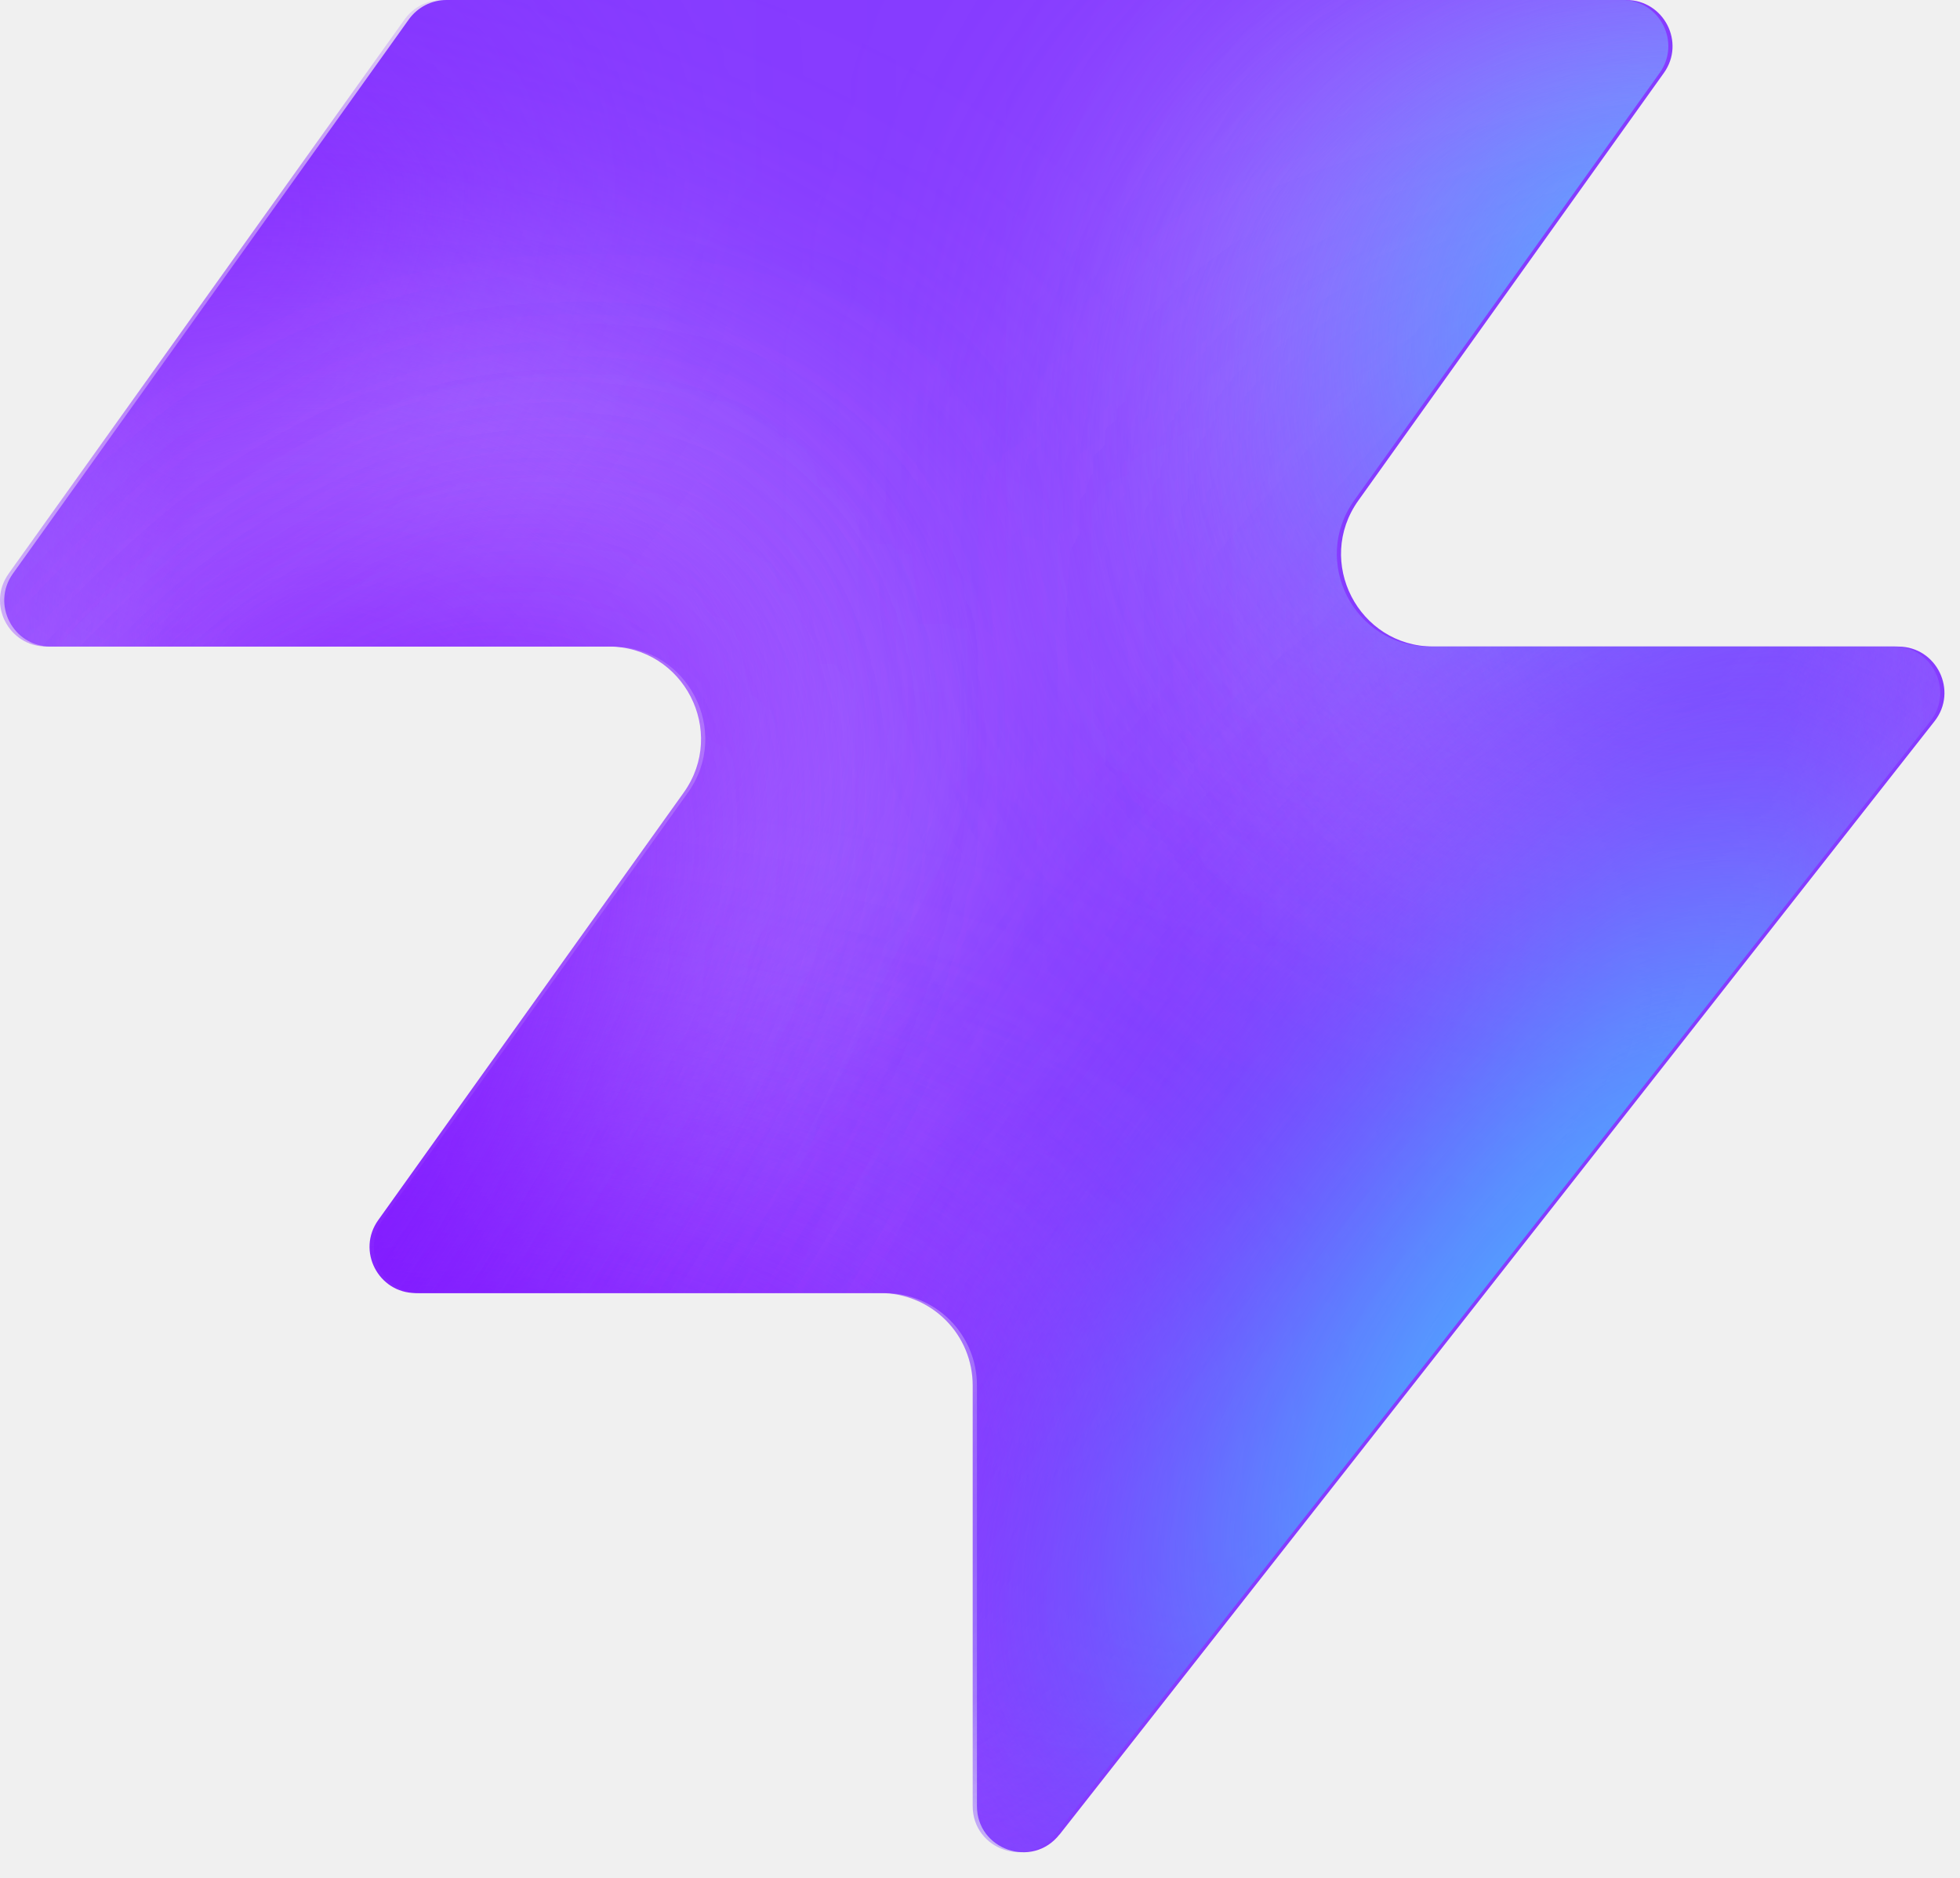
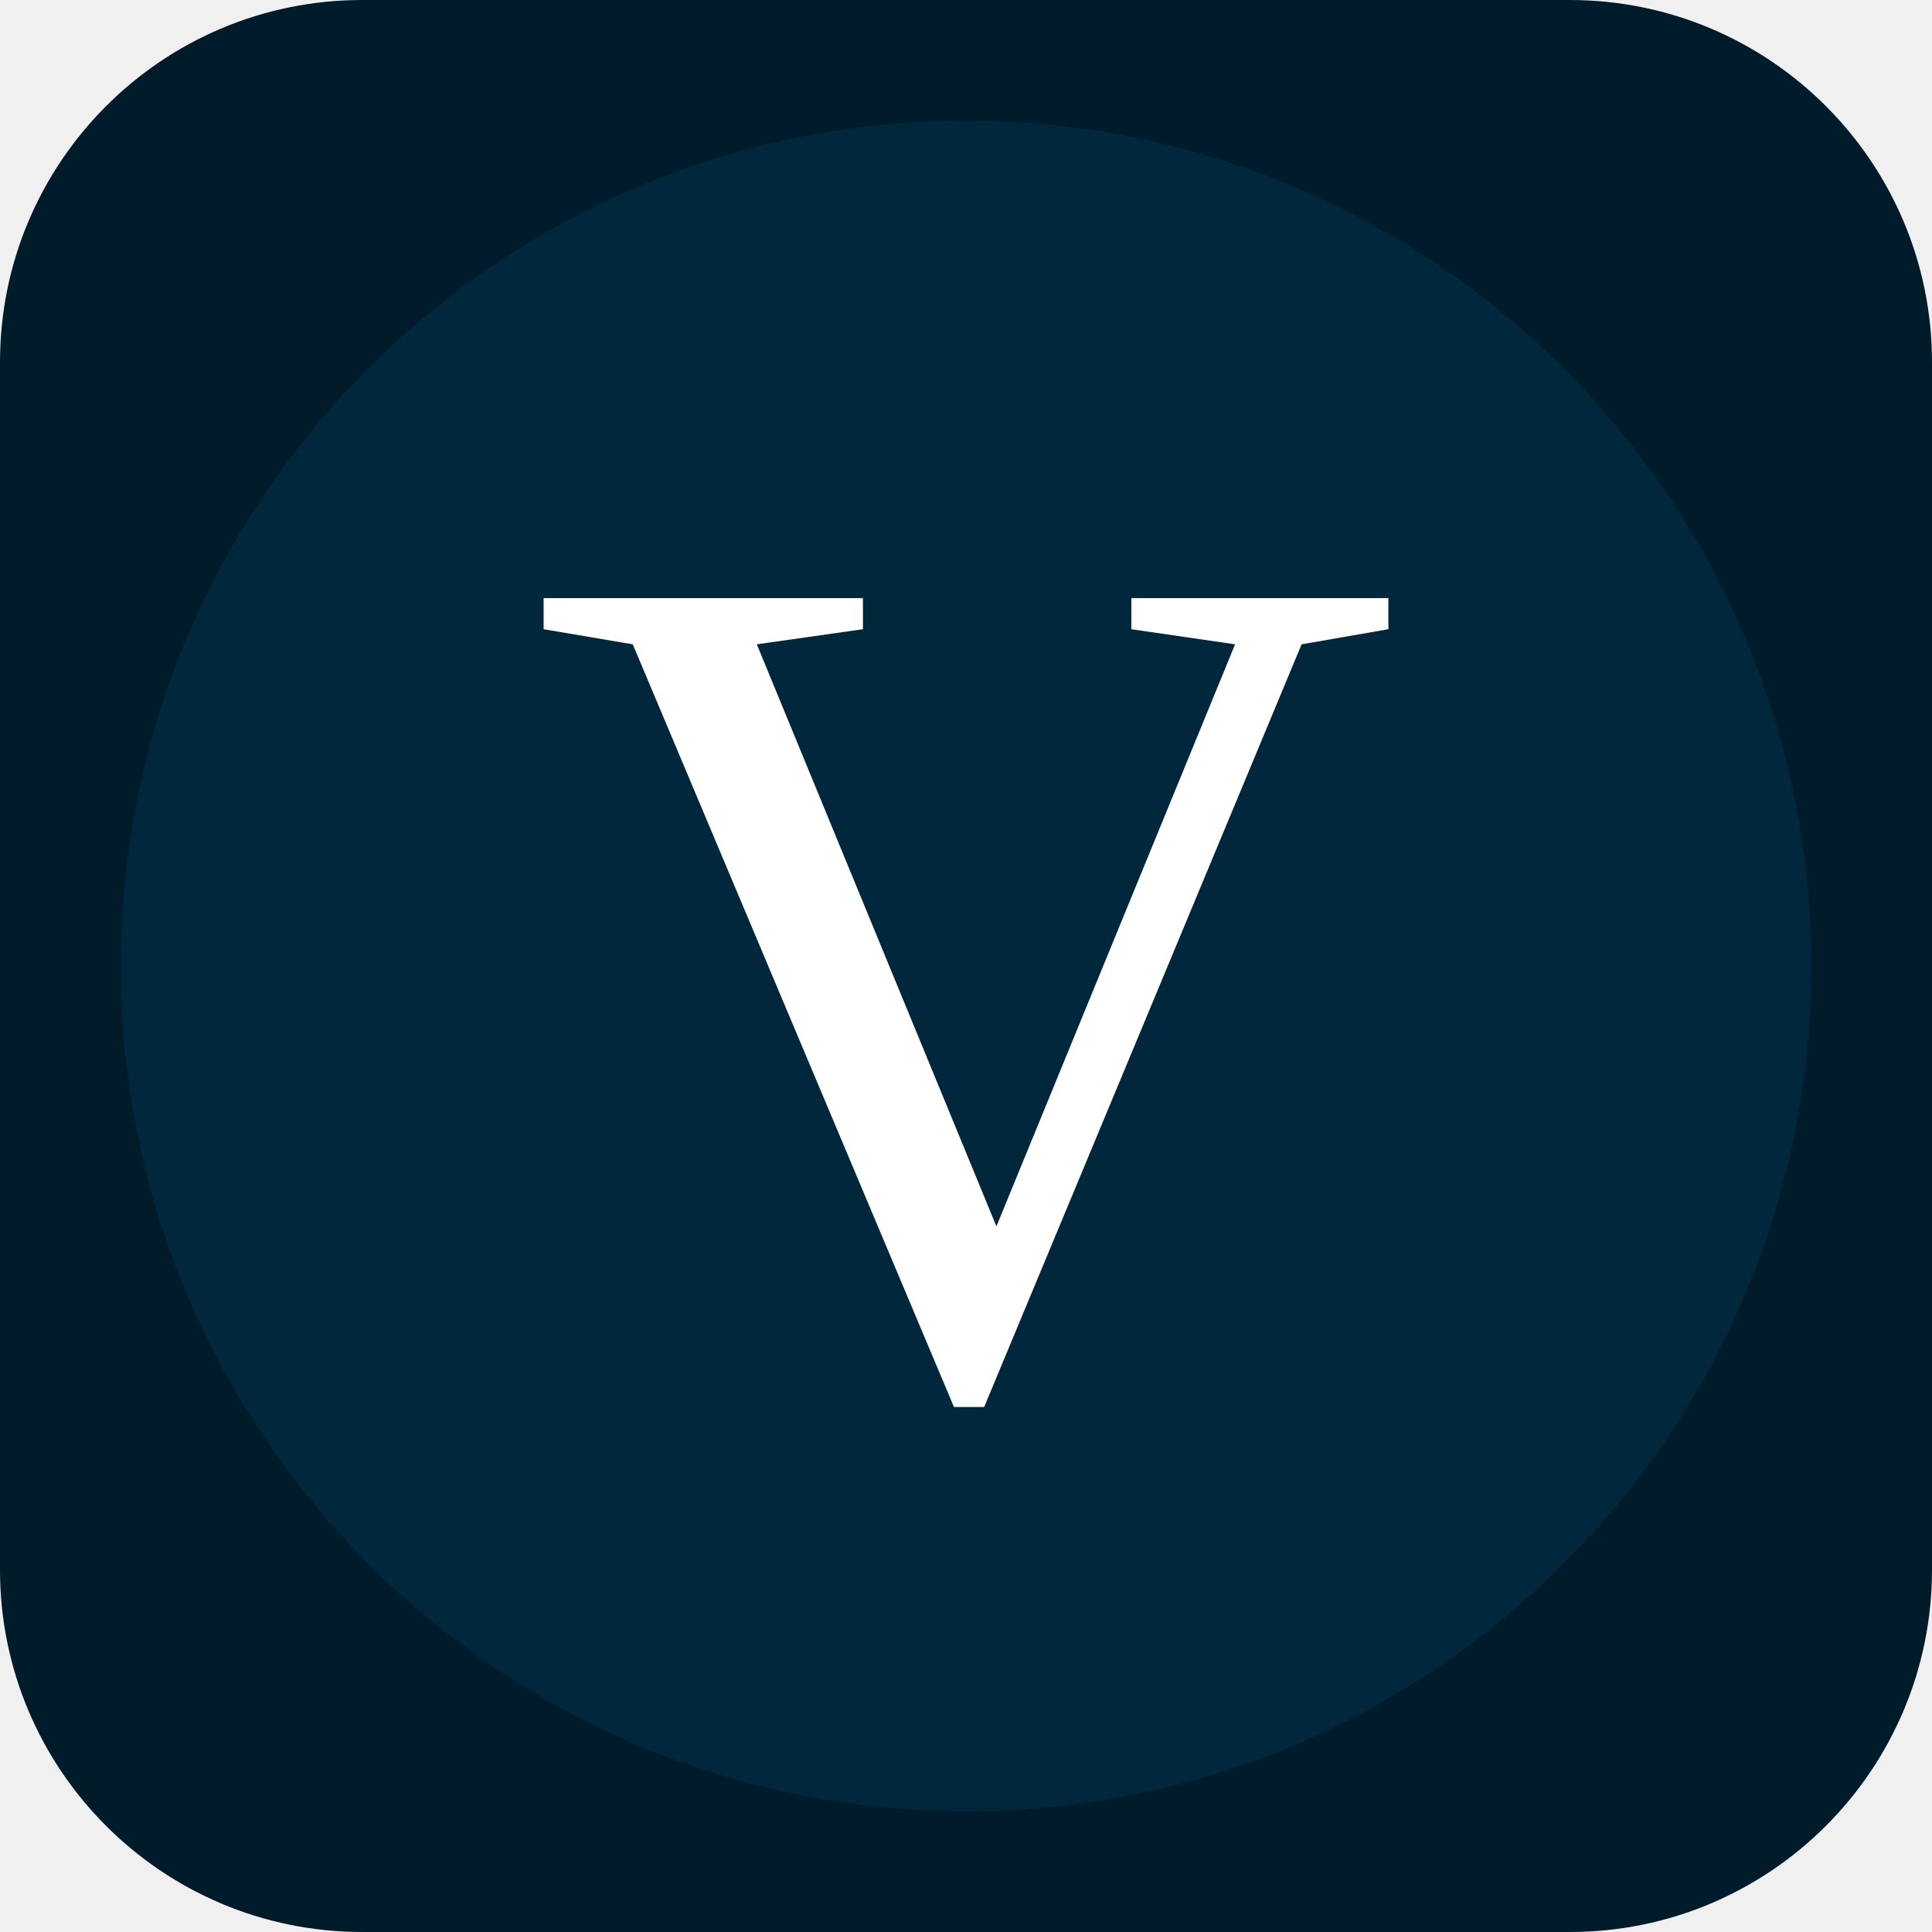
- <svg xmlns="http://www.w3.org/2000/svg" width="48" height="46" fill="none" viewBox="0 0 48 46">
-   <path fill="#863bff" d="M25.946 44.938c-.664.845-2.021.375-2.021-.698V33.937a2.26 2.26 0 0 0-2.262-2.262H10.287c-.92 0-1.456-1.04-.92-1.788l7.48-10.471c1.07-1.497 0-3.578-1.842-3.578H1.237c-.92 0-1.456-1.04-.92-1.788L10.013.474c.214-.297.556-.474.92-.474h28.894c.92 0 1.456 1.04.92 1.788l-7.48 10.471c-1.07 1.498 0 3.579 1.842 3.579h11.377c.943 0 1.473 1.088.89 1.83L25.947 44.94z" style="fill:#863bff;fill:color(display-p3 .525 .23 1);fill-opacity:1" />
-   <mask id="a" width="48" height="46" x="0" y="0" maskUnits="userSpaceOnUse" style="mask-type:alpha">
-     <path fill="#000" d="M25.842 44.938c-.664.844-2.021.375-2.021-.698V33.937a2.26 2.26 0 0 0-2.262-2.262H10.183c-.92 0-1.456-1.04-.92-1.788l7.48-10.471c1.07-1.498 0-3.579-1.842-3.579H1.133c-.92 0-1.456-1.04-.92-1.787L9.91.473c.214-.297.556-.474.92-.474h28.894c.92 0 1.456 1.04.92 1.788l-7.48 10.471c-1.07 1.498 0 3.578 1.842 3.578h11.377c.943 0 1.473 1.088.89 1.832L25.843 44.94z" style="fill:#000;fill-opacity:1" />
-   </mask>
-   <g mask="url(#a)">
-     <g filter="url(#b)">
-       <ellipse cx="5.508" cy="14.704" fill="#ede6ff" rx="5.508" ry="14.704" style="fill:#ede6ff;fill:color(display-p3 .927 .903 1);fill-opacity:1" transform="matrix(.00324 1 1 -.00324 -4.47 31.516)" />
-     </g>
-     <g filter="url(#c)">
-       <ellipse cx="10.399" cy="29.851" fill="#ede6ff" rx="10.399" ry="29.851" style="fill:#ede6ff;fill:color(display-p3 .927 .903 1);fill-opacity:1" transform="matrix(.00324 1 1 -.00324 -39.328 7.883)" />
-     </g>
-     <g filter="url(#d)">
-       <ellipse cx="5.508" cy="30.487" fill="#7e14ff" rx="5.508" ry="30.487" style="fill:#7e14ff;fill:color(display-p3 .492 .077 1);fill-opacity:1" transform="rotate(89.814 -25.913 -14.639)scale(1 -1)" />
-     </g>
-     <g filter="url(#e)">
-       <ellipse cx="5.508" cy="30.599" fill="#7e14ff" rx="5.508" ry="30.599" style="fill:#7e14ff;fill:color(display-p3 .492 .077 1);fill-opacity:1" transform="rotate(89.814 -32.644 -3.334)scale(1 -1)" />
-     </g>
-     <g filter="url(#f)">
-       <ellipse cx="5.508" cy="30.599" fill="#7e14ff" rx="5.508" ry="30.599" style="fill:#7e14ff;fill:color(display-p3 .492 .077 1);fill-opacity:1" transform="matrix(.00324 1 1 -.00324 -34.34 30.47)" />
-     </g>
-     <g filter="url(#g)">
-       <ellipse cx="14.072" cy="22.078" fill="#ede6ff" rx="14.072" ry="22.078" style="fill:#ede6ff;fill:color(display-p3 .927 .903 1);fill-opacity:1" transform="rotate(93.35 24.506 48.493)scale(-1 1)" />
-     </g>
-     <g filter="url(#h)">
-       <ellipse cx="3.47" cy="21.501" fill="#7e14ff" rx="3.47" ry="21.501" style="fill:#7e14ff;fill:color(display-p3 .492 .077 1);fill-opacity:1" transform="rotate(89.009 28.708 47.59)scale(-1 1)" />
-     </g>
-     <g filter="url(#i)">
-       <ellipse cx="3.47" cy="21.501" fill="#7e14ff" rx="3.47" ry="21.501" style="fill:#7e14ff;fill:color(display-p3 .492 .077 1);fill-opacity:1" transform="rotate(89.009 28.708 47.59)scale(-1 1)" />
-     </g>
-     <g filter="url(#j)">
-       <ellipse cx=".387" cy="8.972" fill="#7e14ff" rx="4.407" ry="29.108" style="fill:#7e14ff;fill:color(display-p3 .492 .077 1);fill-opacity:1" transform="rotate(39.51 .387 8.972)" />
-     </g>
-     <g filter="url(#k)">
-       <ellipse cx="47.523" cy="-6.092" fill="#7e14ff" rx="4.407" ry="29.108" style="fill:#7e14ff;fill:color(display-p3 .492 .077 1);fill-opacity:1" transform="rotate(37.892 47.523 -6.092)" />
-     </g>
-     <g filter="url(#l)">
-       <ellipse cx="41.412" cy="6.333" fill="#47bfff" rx="5.971" ry="9.665" style="fill:#47bfff;fill:color(display-p3 .28 .748 1);fill-opacity:1" transform="rotate(37.892 41.412 6.333)" />
-     </g>
-     <g filter="url(#m)">
-       <ellipse cx="-1.879" cy="38.332" fill="#7e14ff" rx="4.407" ry="29.108" style="fill:#7e14ff;fill:color(display-p3 .492 .077 1);fill-opacity:1" transform="rotate(37.892 -1.88 38.332)" />
-     </g>
-     <g filter="url(#n)">
-       <ellipse cx="-1.879" cy="38.332" fill="#7e14ff" rx="4.407" ry="29.108" style="fill:#7e14ff;fill:color(display-p3 .492 .077 1);fill-opacity:1" transform="rotate(37.892 -1.88 38.332)" />
-     </g>
-     <g filter="url(#o)">
-       <ellipse cx="35.651" cy="29.907" fill="#7e14ff" rx="4.407" ry="29.108" style="fill:#7e14ff;fill:color(display-p3 .492 .077 1);fill-opacity:1" transform="rotate(37.892 35.651 29.907)" />
-     </g>
-     <g filter="url(#p)">
-       <ellipse cx="38.418" cy="32.4" fill="#47bfff" rx="5.971" ry="15.297" style="fill:#47bfff;fill:color(display-p3 .28 .748 1);fill-opacity:1" transform="rotate(37.892 38.418 32.4)" />
-     </g>
-   </g>
-   <defs>
-     <filter id="b" width="60.045" height="41.654" x="-19.77" y="16.149" color-interpolation-filters="sRGB" filterUnits="userSpaceOnUse">
-       <feFlood flood-opacity="0" result="BackgroundImageFix" />
-       <feBlend in="SourceGraphic" in2="BackgroundImageFix" result="shape" />
-       <feGaussianBlur result="effect1_foregroundBlur_2002_17158" stdDeviation="7.659" />
-     </filter>
-     <filter id="c" width="90.34" height="51.437" x="-54.613" y="-7.533" color-interpolation-filters="sRGB" filterUnits="userSpaceOnUse">
-       <feFlood flood-opacity="0" result="BackgroundImageFix" />
-       <feBlend in="SourceGraphic" in2="BackgroundImageFix" result="shape" />
-       <feGaussianBlur result="effect1_foregroundBlur_2002_17158" stdDeviation="7.659" />
-     </filter>
-     <filter id="d" width="79.355" height="29.4" x="-49.64" y="2.03" color-interpolation-filters="sRGB" filterUnits="userSpaceOnUse">
-       <feFlood flood-opacity="0" result="BackgroundImageFix" />
-       <feBlend in="SourceGraphic" in2="BackgroundImageFix" result="shape" />
-       <feGaussianBlur result="effect1_foregroundBlur_2002_17158" stdDeviation="4.596" />
-     </filter>
-     <filter id="e" width="79.579" height="29.4" x="-45.045" y="20.029" color-interpolation-filters="sRGB" filterUnits="userSpaceOnUse">
-       <feFlood flood-opacity="0" result="BackgroundImageFix" />
-       <feBlend in="SourceGraphic" in2="BackgroundImageFix" result="shape" />
-       <feGaussianBlur result="effect1_foregroundBlur_2002_17158" stdDeviation="4.596" />
-     </filter>
-     <filter id="f" width="79.579" height="29.4" x="-43.513" y="21.178" color-interpolation-filters="sRGB" filterUnits="userSpaceOnUse">
-       <feFlood flood-opacity="0" result="BackgroundImageFix" />
-       <feBlend in="SourceGraphic" in2="BackgroundImageFix" result="shape" />
-       <feGaussianBlur result="effect1_foregroundBlur_2002_17158" stdDeviation="4.596" />
-     </filter>
-     <filter id="g" width="74.749" height="58.852" x="15.756" y="-17.901" color-interpolation-filters="sRGB" filterUnits="userSpaceOnUse">
-       <feFlood flood-opacity="0" result="BackgroundImageFix" />
-       <feBlend in="SourceGraphic" in2="BackgroundImageFix" result="shape" />
-       <feGaussianBlur result="effect1_foregroundBlur_2002_17158" stdDeviation="7.659" />
-     </filter>
-     <filter id="h" width="61.377" height="25.362" x="23.548" y="2.284" color-interpolation-filters="sRGB" filterUnits="userSpaceOnUse">
-       <feFlood flood-opacity="0" result="BackgroundImageFix" />
-       <feBlend in="SourceGraphic" in2="BackgroundImageFix" result="shape" />
-       <feGaussianBlur result="effect1_foregroundBlur_2002_17158" stdDeviation="4.596" />
-     </filter>
-     <filter id="i" width="61.377" height="25.362" x="23.548" y="2.284" color-interpolation-filters="sRGB" filterUnits="userSpaceOnUse">
-       <feFlood flood-opacity="0" result="BackgroundImageFix" />
-       <feBlend in="SourceGraphic" in2="BackgroundImageFix" result="shape" />
-       <feGaussianBlur result="effect1_foregroundBlur_2002_17158" stdDeviation="4.596" />
-     </filter>
-     <filter id="j" width="56.045" height="63.649" x="-27.636" y="-22.853" color-interpolation-filters="sRGB" filterUnits="userSpaceOnUse">
-       <feFlood flood-opacity="0" result="BackgroundImageFix" />
-       <feBlend in="SourceGraphic" in2="BackgroundImageFix" result="shape" />
-       <feGaussianBlur result="effect1_foregroundBlur_2002_17158" stdDeviation="4.596" />
-     </filter>
-     <filter id="k" width="54.814" height="64.646" x="20.116" y="-38.415" color-interpolation-filters="sRGB" filterUnits="userSpaceOnUse">
-       <feFlood flood-opacity="0" result="BackgroundImageFix" />
-       <feBlend in="SourceGraphic" in2="BackgroundImageFix" result="shape" />
-       <feGaussianBlur result="effect1_foregroundBlur_2002_17158" stdDeviation="4.596" />
-     </filter>
-     <filter id="l" width="33.541" height="35.313" x="24.641" y="-11.323" color-interpolation-filters="sRGB" filterUnits="userSpaceOnUse">
-       <feFlood flood-opacity="0" result="BackgroundImageFix" />
-       <feBlend in="SourceGraphic" in2="BackgroundImageFix" result="shape" />
-       <feGaussianBlur result="effect1_foregroundBlur_2002_17158" stdDeviation="4.596" />
-     </filter>
-     <filter id="m" width="54.814" height="64.646" x="-29.286" y="6.009" color-interpolation-filters="sRGB" filterUnits="userSpaceOnUse">
-       <feFlood flood-opacity="0" result="BackgroundImageFix" />
-       <feBlend in="SourceGraphic" in2="BackgroundImageFix" result="shape" />
-       <feGaussianBlur result="effect1_foregroundBlur_2002_17158" stdDeviation="4.596" />
-     </filter>
-     <filter id="n" width="54.814" height="64.646" x="-29.286" y="6.009" color-interpolation-filters="sRGB" filterUnits="userSpaceOnUse">
-       <feFlood flood-opacity="0" result="BackgroundImageFix" />
-       <feBlend in="SourceGraphic" in2="BackgroundImageFix" result="shape" />
-       <feGaussianBlur result="effect1_foregroundBlur_2002_17158" stdDeviation="4.596" />
-     </filter>
-     <filter id="o" width="54.814" height="64.646" x="8.244" y="-2.416" color-interpolation-filters="sRGB" filterUnits="userSpaceOnUse">
-       <feFlood flood-opacity="0" result="BackgroundImageFix" />
-       <feBlend in="SourceGraphic" in2="BackgroundImageFix" result="shape" />
-       <feGaussianBlur result="effect1_foregroundBlur_2002_17158" stdDeviation="4.596" />
-     </filter>
-     <filter id="p" width="39.409" height="43.623" x="18.713" y="10.588" color-interpolation-filters="sRGB" filterUnits="userSpaceOnUse">
-       <feFlood flood-opacity="0" result="BackgroundImageFix" />
-       <feBlend in="SourceGraphic" in2="BackgroundImageFix" result="shape" />
-       <feGaussianBlur result="effect1_foregroundBlur_2002_17158" stdDeviation="4.596" />
-     </filter>
-   </defs>
+ <svg xmlns="http://www.w3.org/2000/svg" viewBox="0 0 64 64" fill="none">
+   <rect width="64" height="64" rx="12" fill="hsl(201,100%,8%)" />
+   <circle cx="32" cy="32" r="28" fill="hsl(201,100%,20%)" opacity="0.3" />
+   <text x="32" y="46" text-anchor="middle" font-family="Georgia, 'Times New Roman', serif" font-size="40" font-weight="400" fill="white" letter-spacing="-1">V</text>
</svg>
